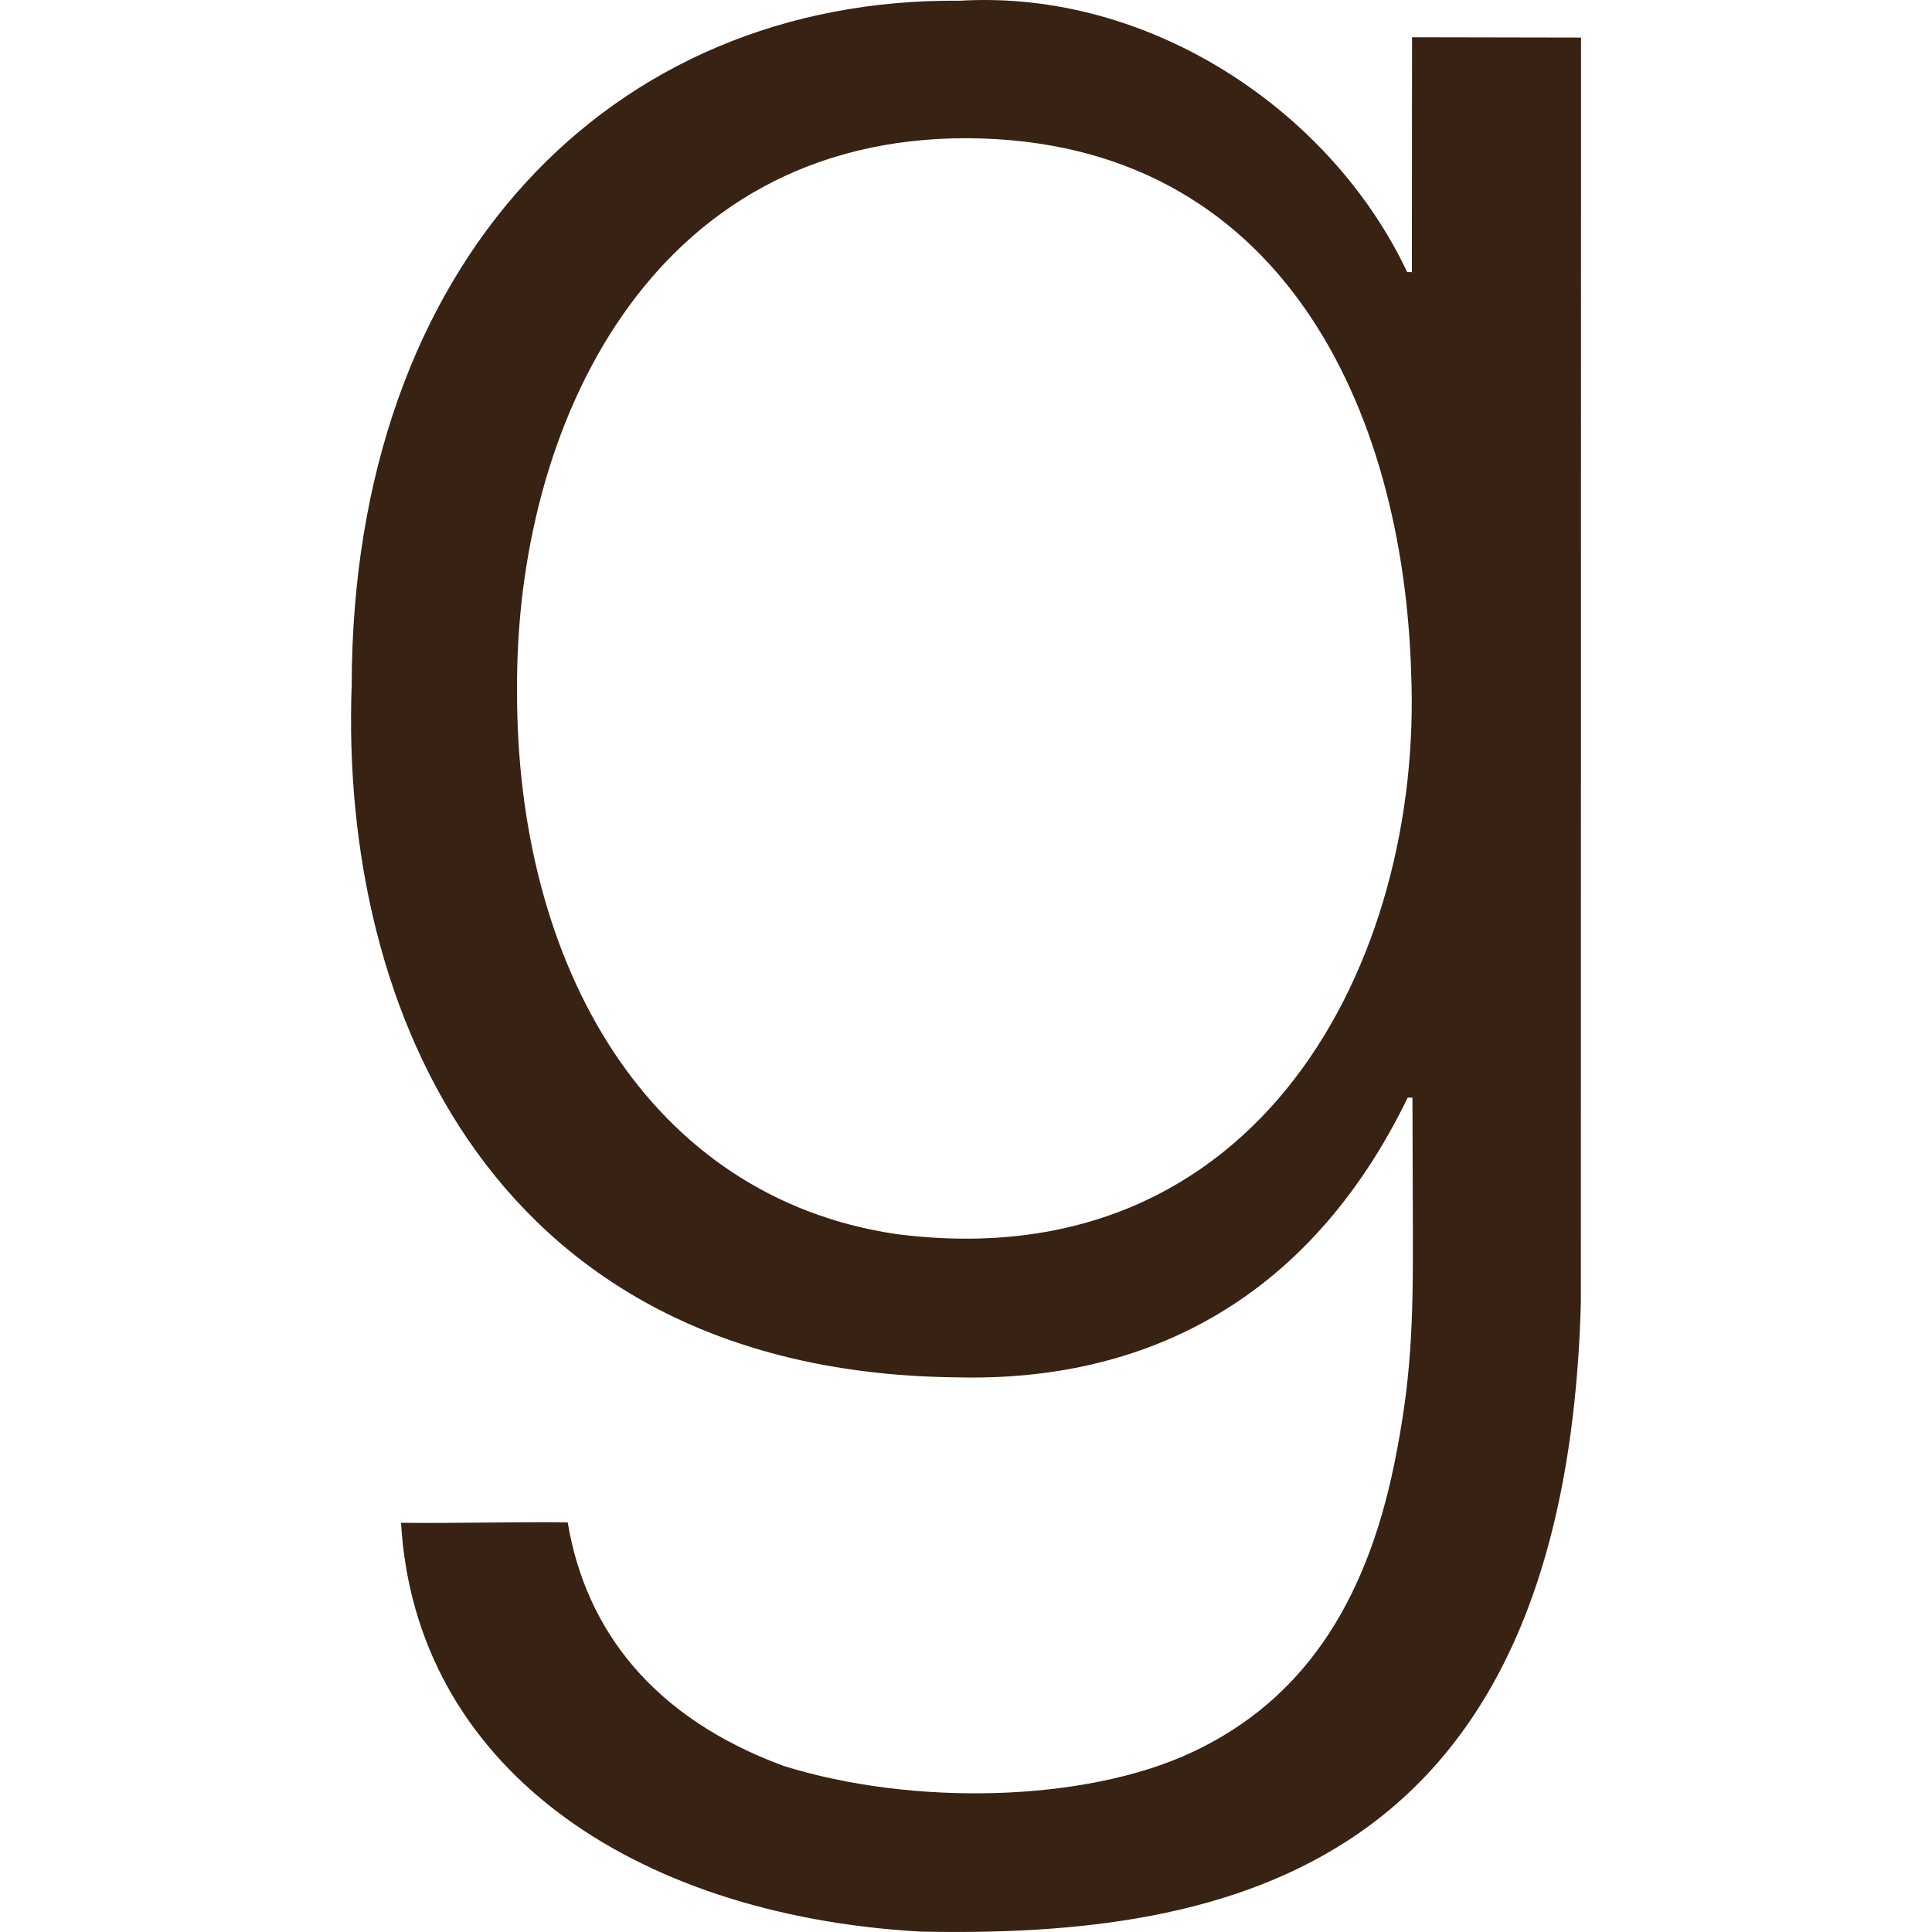
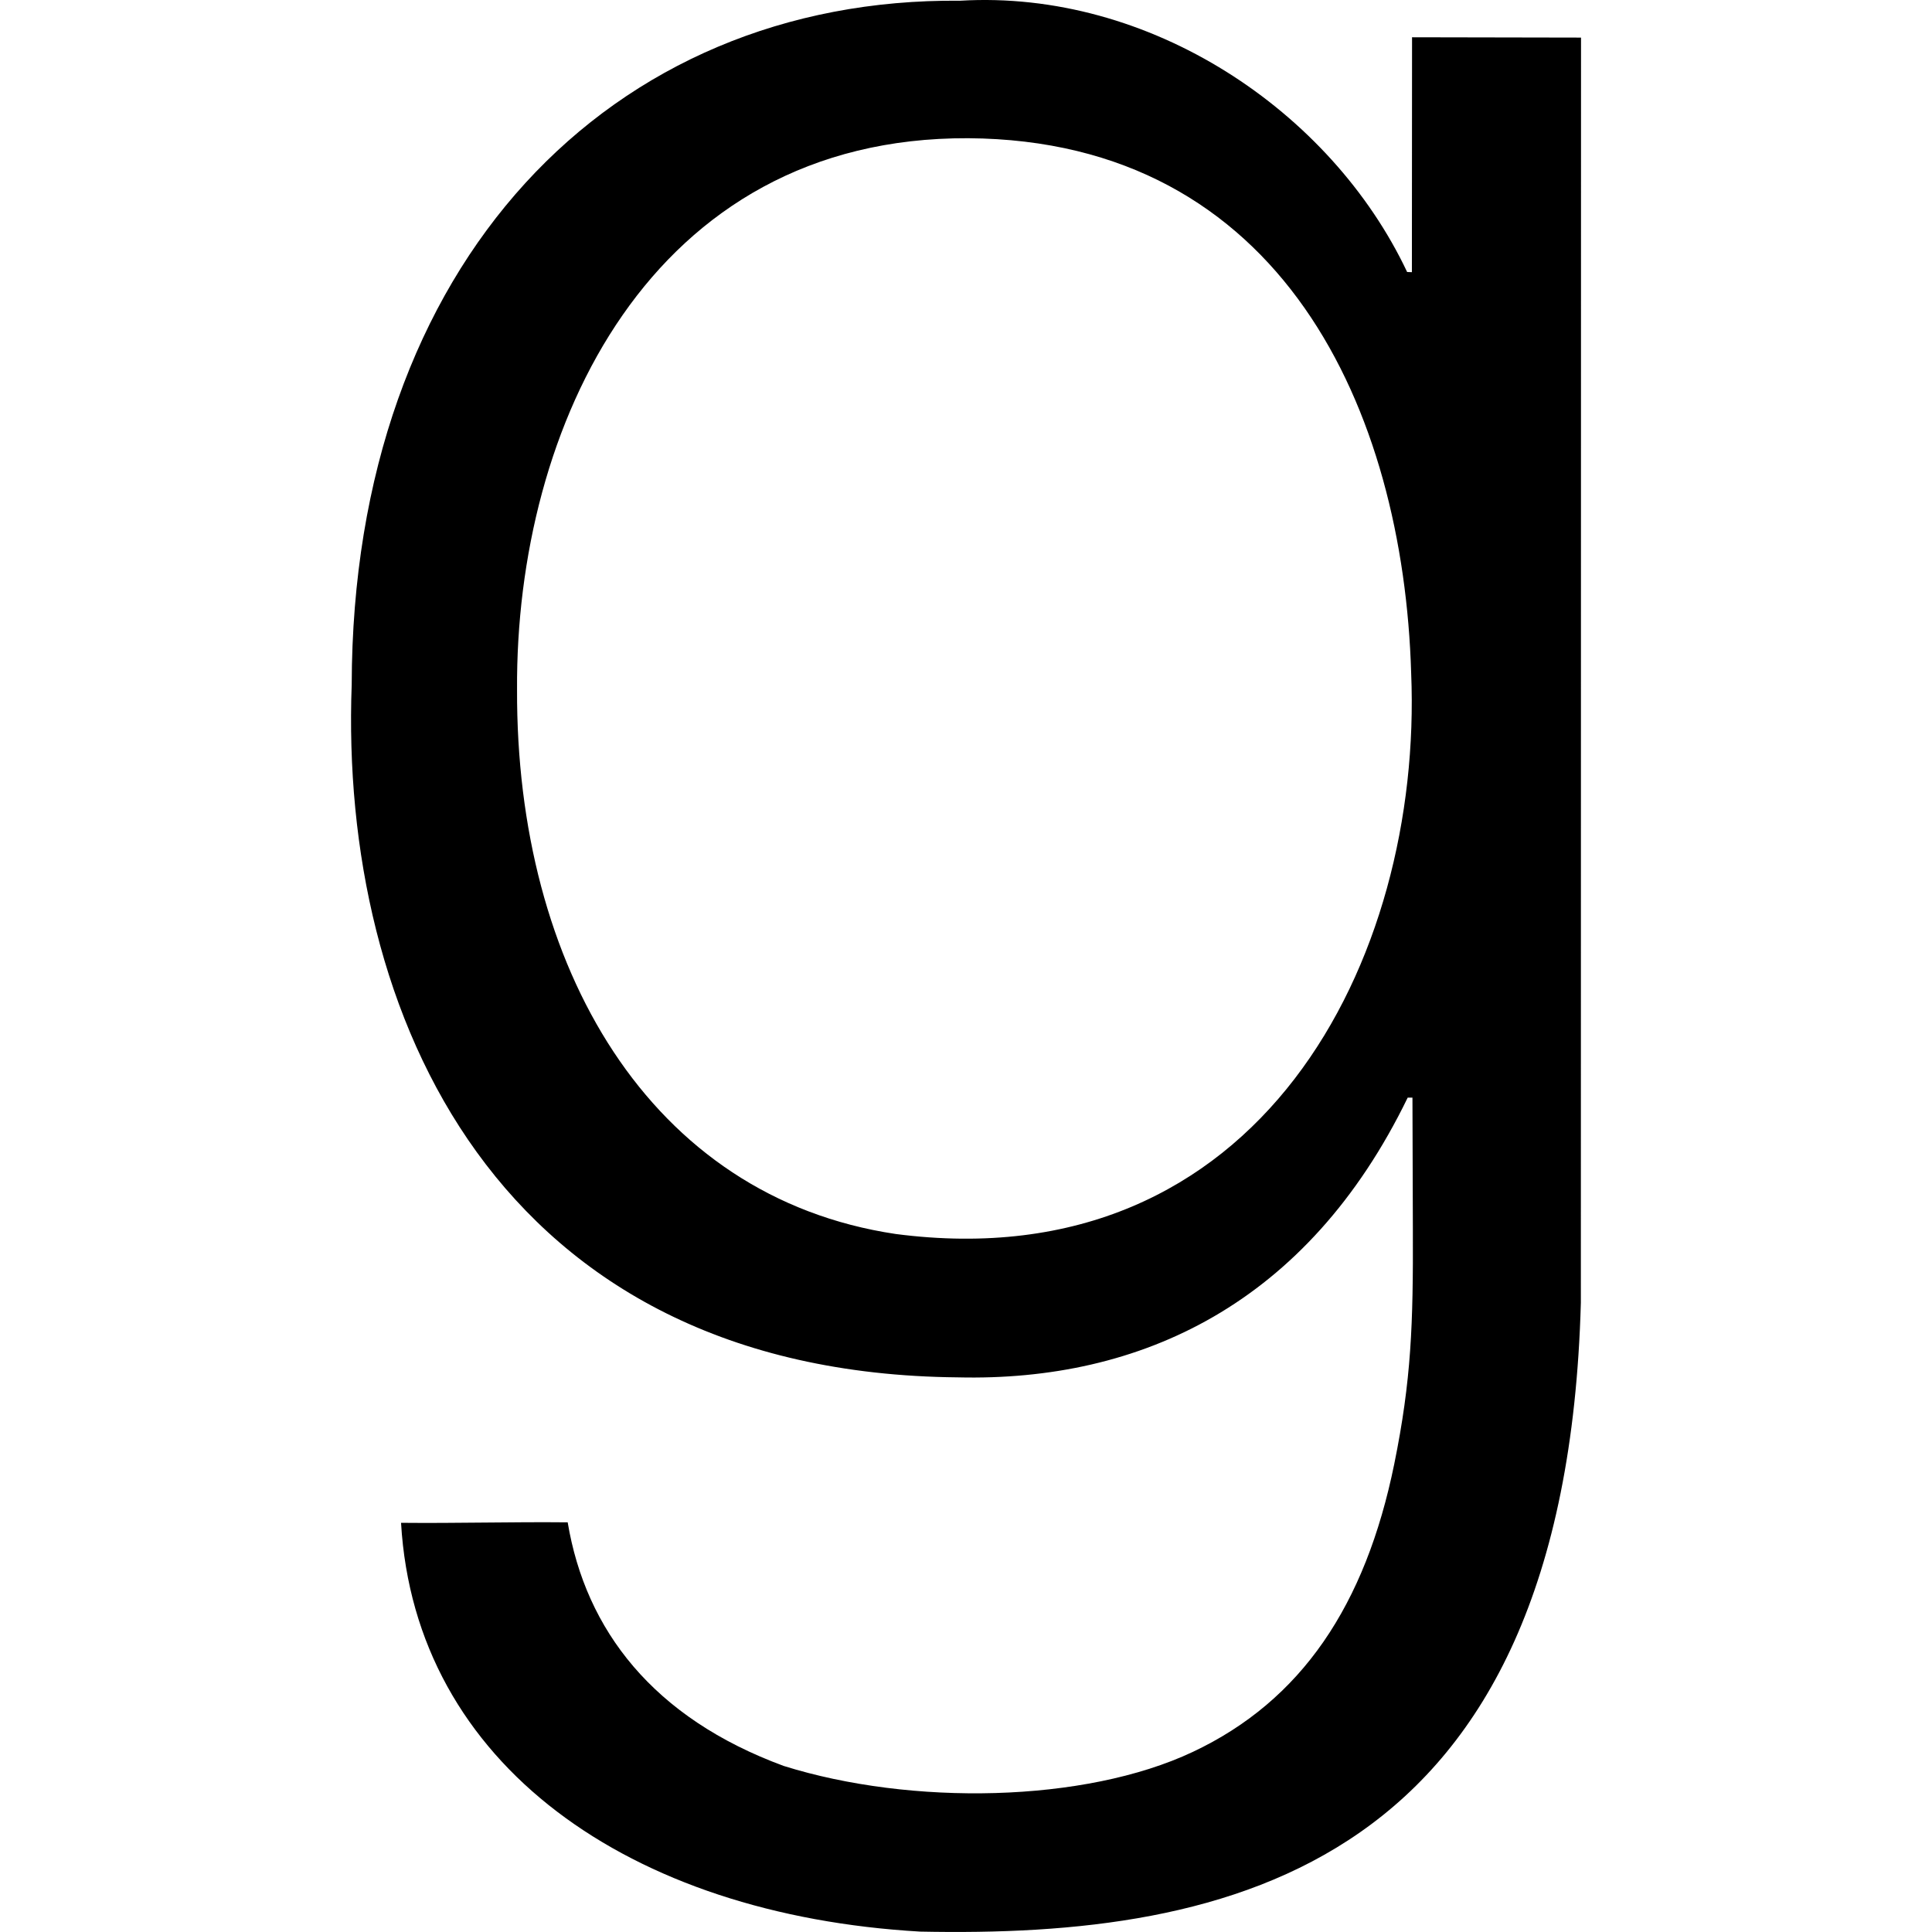
<svg xmlns="http://www.w3.org/2000/svg" role="img" viewBox="0 0 24 24">
-   <path fill="#372213" d="M11.43 23.995c-3.608-.208-6.274-2.077-6.448-5.078.695.007 1.375-.013 2.07-.006.224 1.342 1.065 2.43 2.683 3.026 1.583.496 3.737.46 5.082-.174 1.351-.636 2.145-1.822 2.503-3.577.212-1.042.236-1.734.231-2.92l-.005-1.631h-.059c-1.245 2.564-3.315 3.53-5.59 3.475-5.74-.054-7.68-4.534-7.528-8.606.01-5.241 3.22-8.537 7.557-8.495 2.354-.14 4.605 1.362 5.554 3.37l.059.002.002-2.918 2.099.004-.002 15.717c-.193 7.04-4.376 7.89-8.209 7.811zm6.1-15.633c-.096-3.26-1.601-6.62-5.503-6.645-3.954-.017-5.625 3.592-5.604 6.85-.013 3.439 1.643 6.305 4.703 6.762 4.532.591 6.551-3.411 6.404-6.967z" />
+   <path d="M11.43 23.995c-3.608-.208-6.274-2.077-6.448-5.078.695.007 1.375-.013 2.07-.006.224 1.342 1.065 2.43 2.683 3.026 1.583.496 3.737.46 5.082-.174 1.351-.636 2.145-1.822 2.503-3.577.212-1.042.236-1.734.231-2.92l-.005-1.631h-.059c-1.245 2.564-3.315 3.53-5.59 3.475-5.74-.054-7.68-4.534-7.528-8.606.01-5.241 3.22-8.537 7.557-8.495 2.354-.14 4.605 1.362 5.554 3.37l.059.002.002-2.918 2.099.004-.002 15.717c-.193 7.04-4.376 7.89-8.209 7.811zm6.1-15.633c-.096-3.26-1.601-6.62-5.503-6.645-3.954-.017-5.625 3.592-5.604 6.85-.013 3.439 1.643 6.305 4.703 6.762 4.532.591 6.551-3.411 6.404-6.967z" />
</svg>
